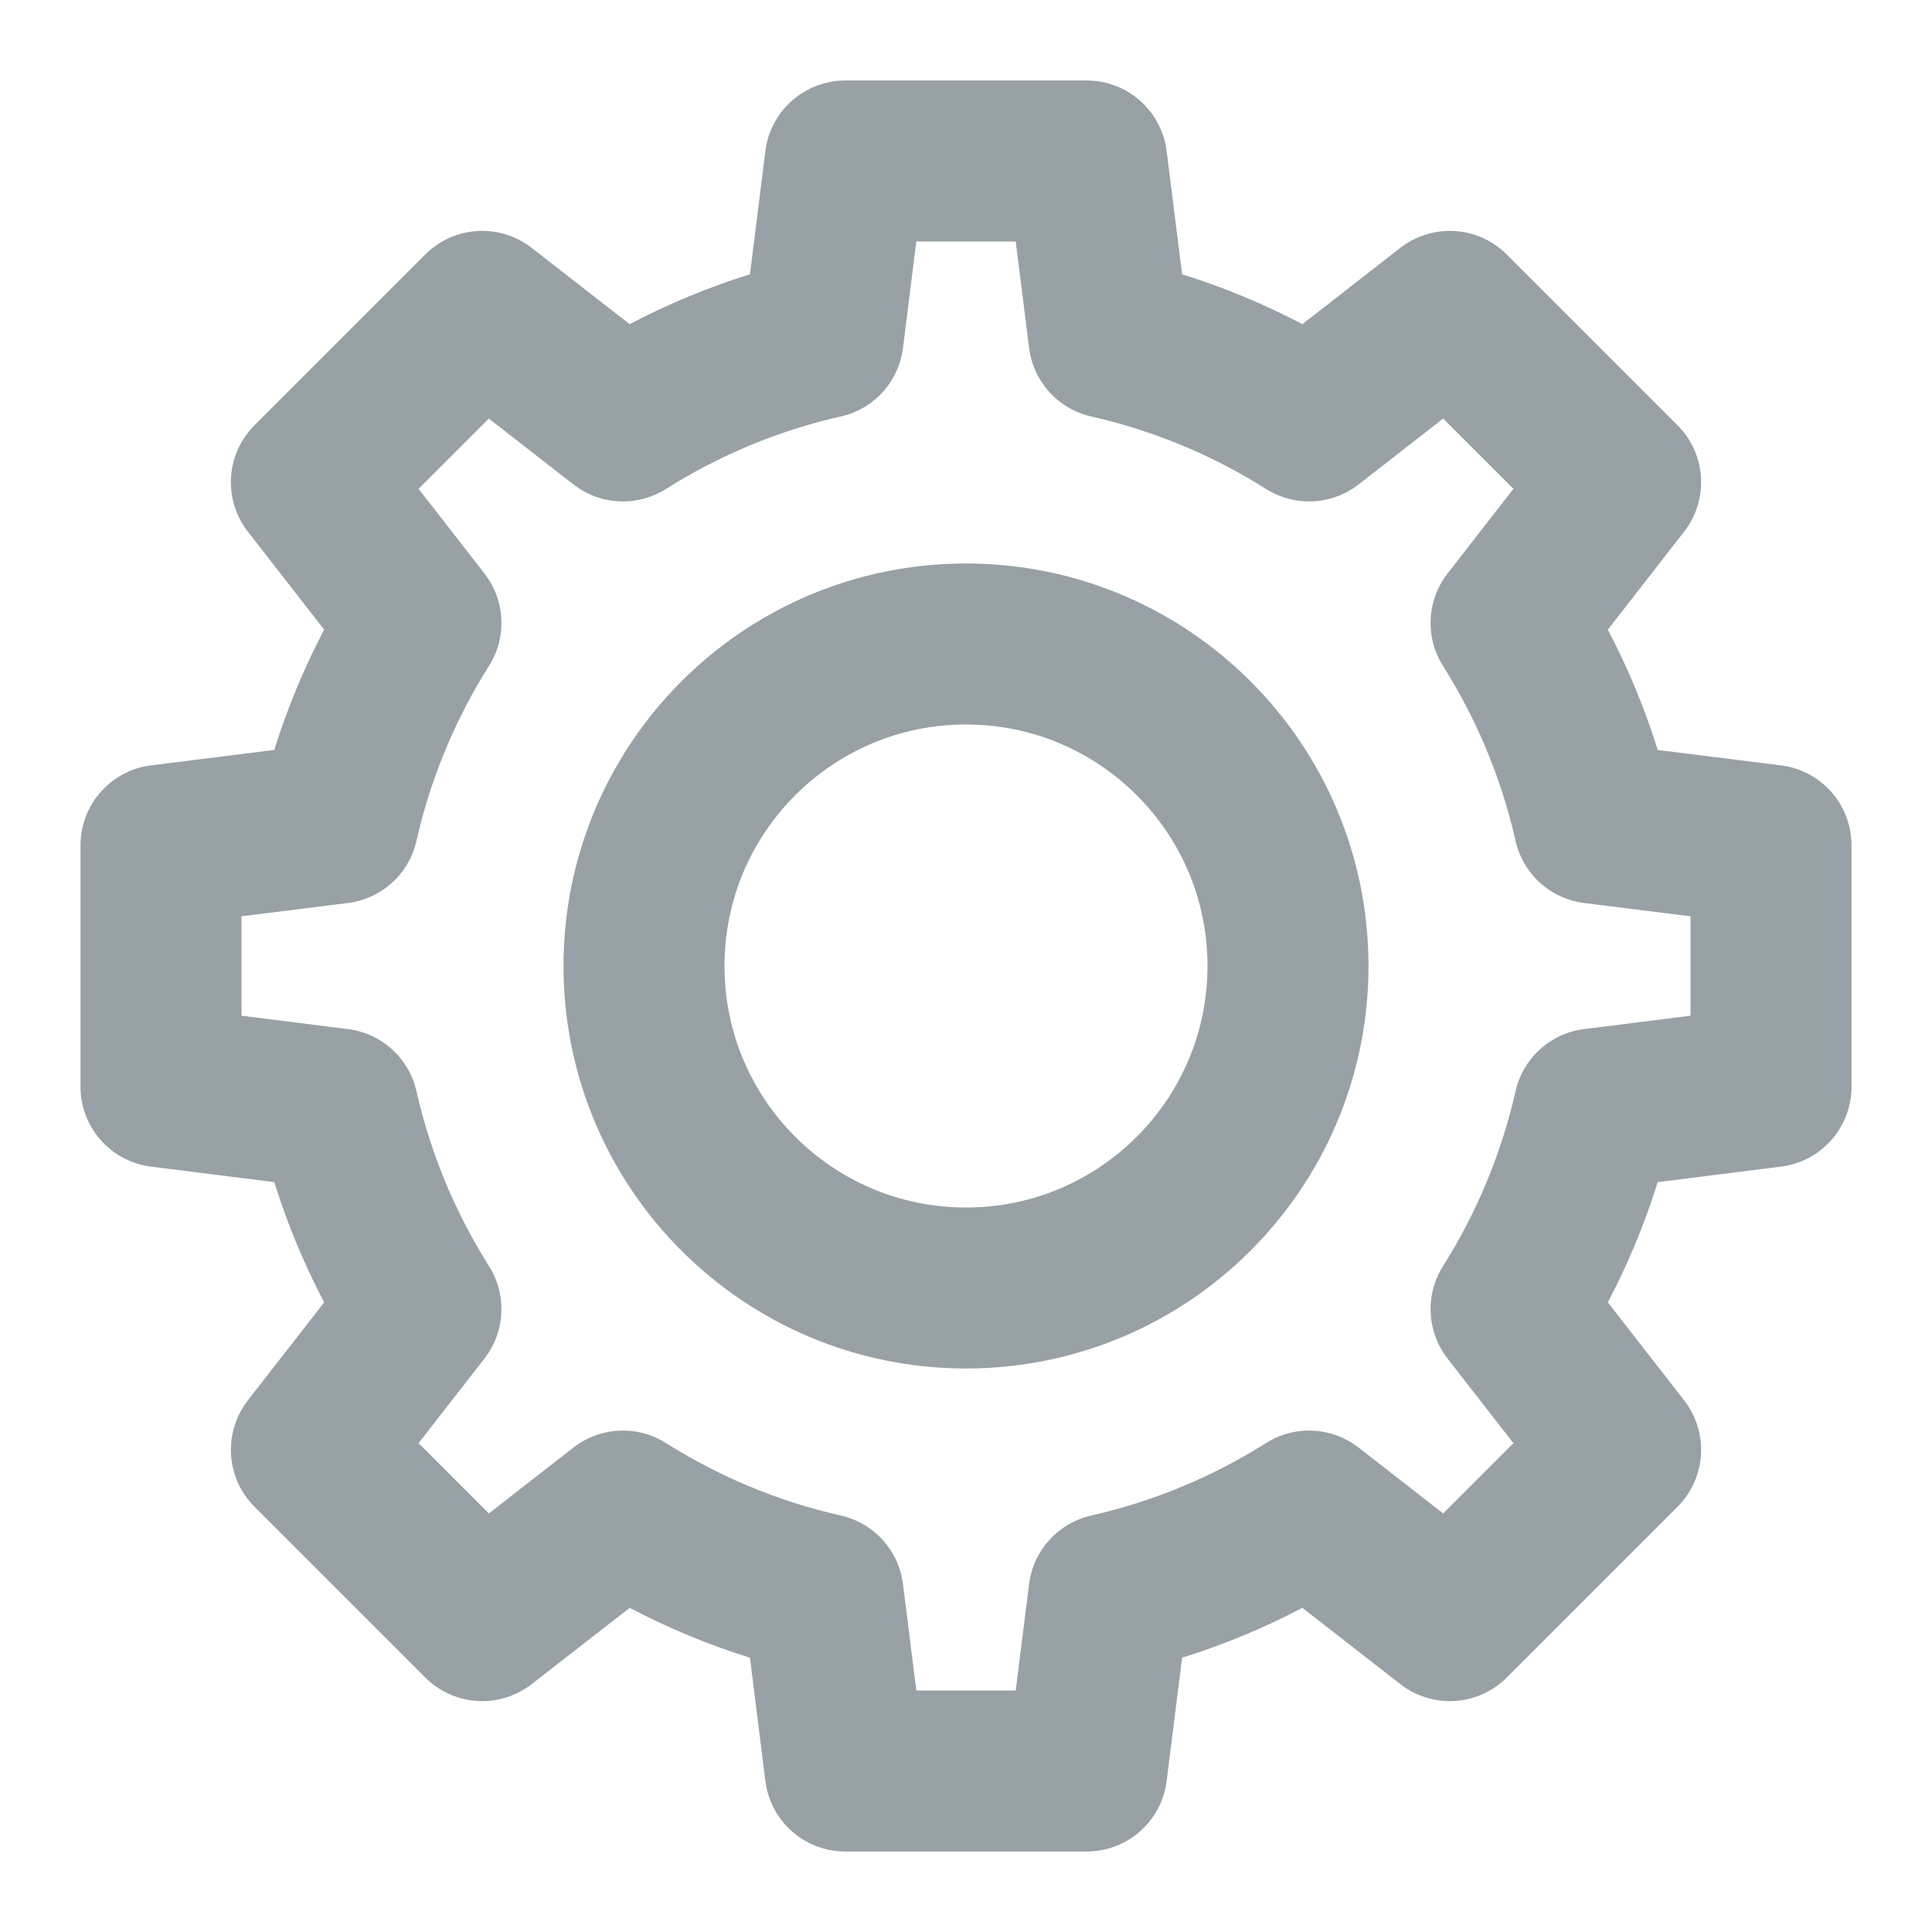
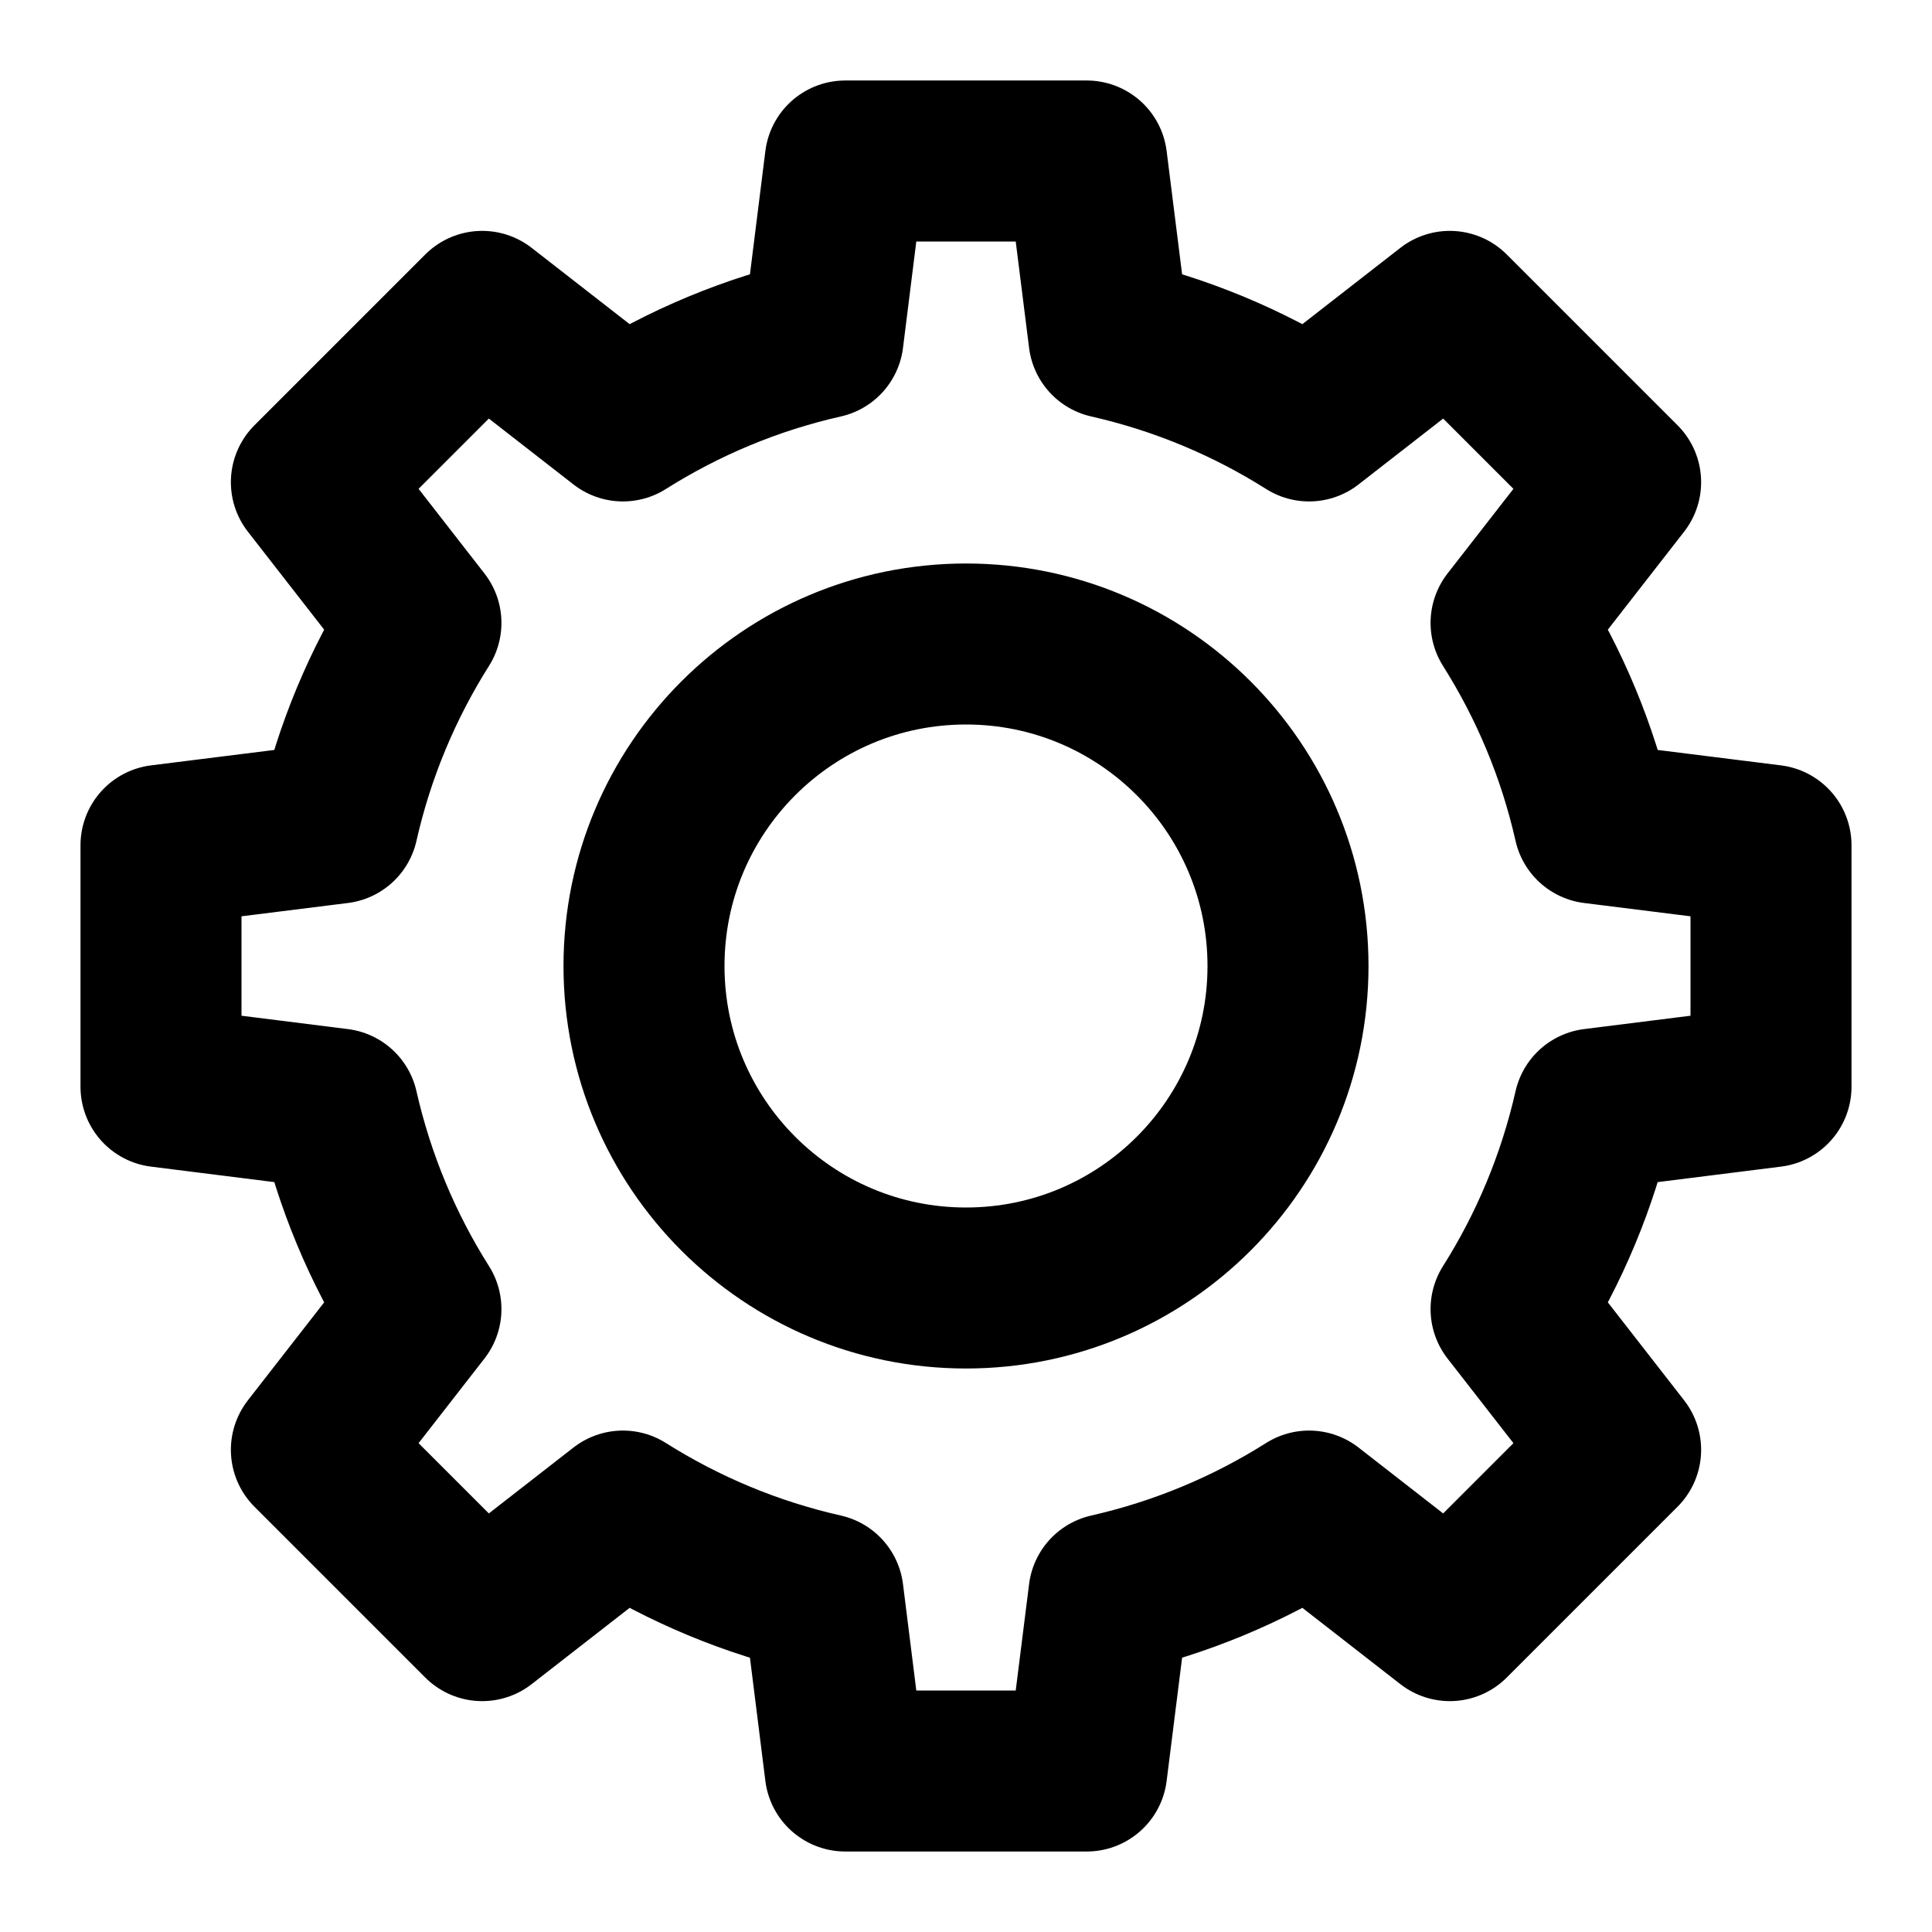
<svg xmlns="http://www.w3.org/2000/svg" width="24px" height="24px" viewBox="0 0 24 24" version="1.1">
  <g id="🎛-Styleguide" stroke="none" stroke-width="1" fill="none" fill-rule="evenodd" stroke-linejoin="round">
-     <g id="Icons" transform="translate(-32, -752)" stroke="#97A1A6" stroke-width="2">
+     <g id="Icons" transform="translate(-32, -752)" stroke="currentColor" stroke-width="2">
      <g id="Icon" transform="translate(32, 752)">
        <path d="M13.5,2 L13.776,4.198 C14.671,4.401 15.509,4.753 16.262,5.229 L18.01,3.868 L20.132,5.99 L18.771,7.738 C19.247,8.492 19.6,9.33 19.802,10.225 L22,10.5 L22,13.5 L19.802,13.776 C19.599,14.671 19.247,15.509 18.771,16.262 L20.132,18.01 L18.01,20.132 L16.262,18.771 C15.509,19.247 14.671,19.599 13.776,19.802 L13.5,22 L10.5,22 L10.225,19.802 C9.33,19.6 8.492,19.247 7.738,18.771 L5.99,20.132 L3.868,18.01 L5.229,16.262 C4.753,15.509 4.401,14.671 4.198,13.776 L2,13.5 L2,10.5 L4.198,10.225 C4.4,9.33 4.753,8.492 5.229,7.738 L3.868,5.99 L5.99,3.868 L7.738,5.229 C8.492,4.753 9.33,4.4 10.225,4.198 L10.5,2 L13.5,2 Z M12,8 C9.791,8 8,9.791 8,12 C8,14.209 9.791,16 12,16 C14.209,16 16,14.209 16,12 C16,9.791 14.209,8 12,8 Z" id="Combined-Shape" />
      </g>
    </g>
  </g>
</svg>
